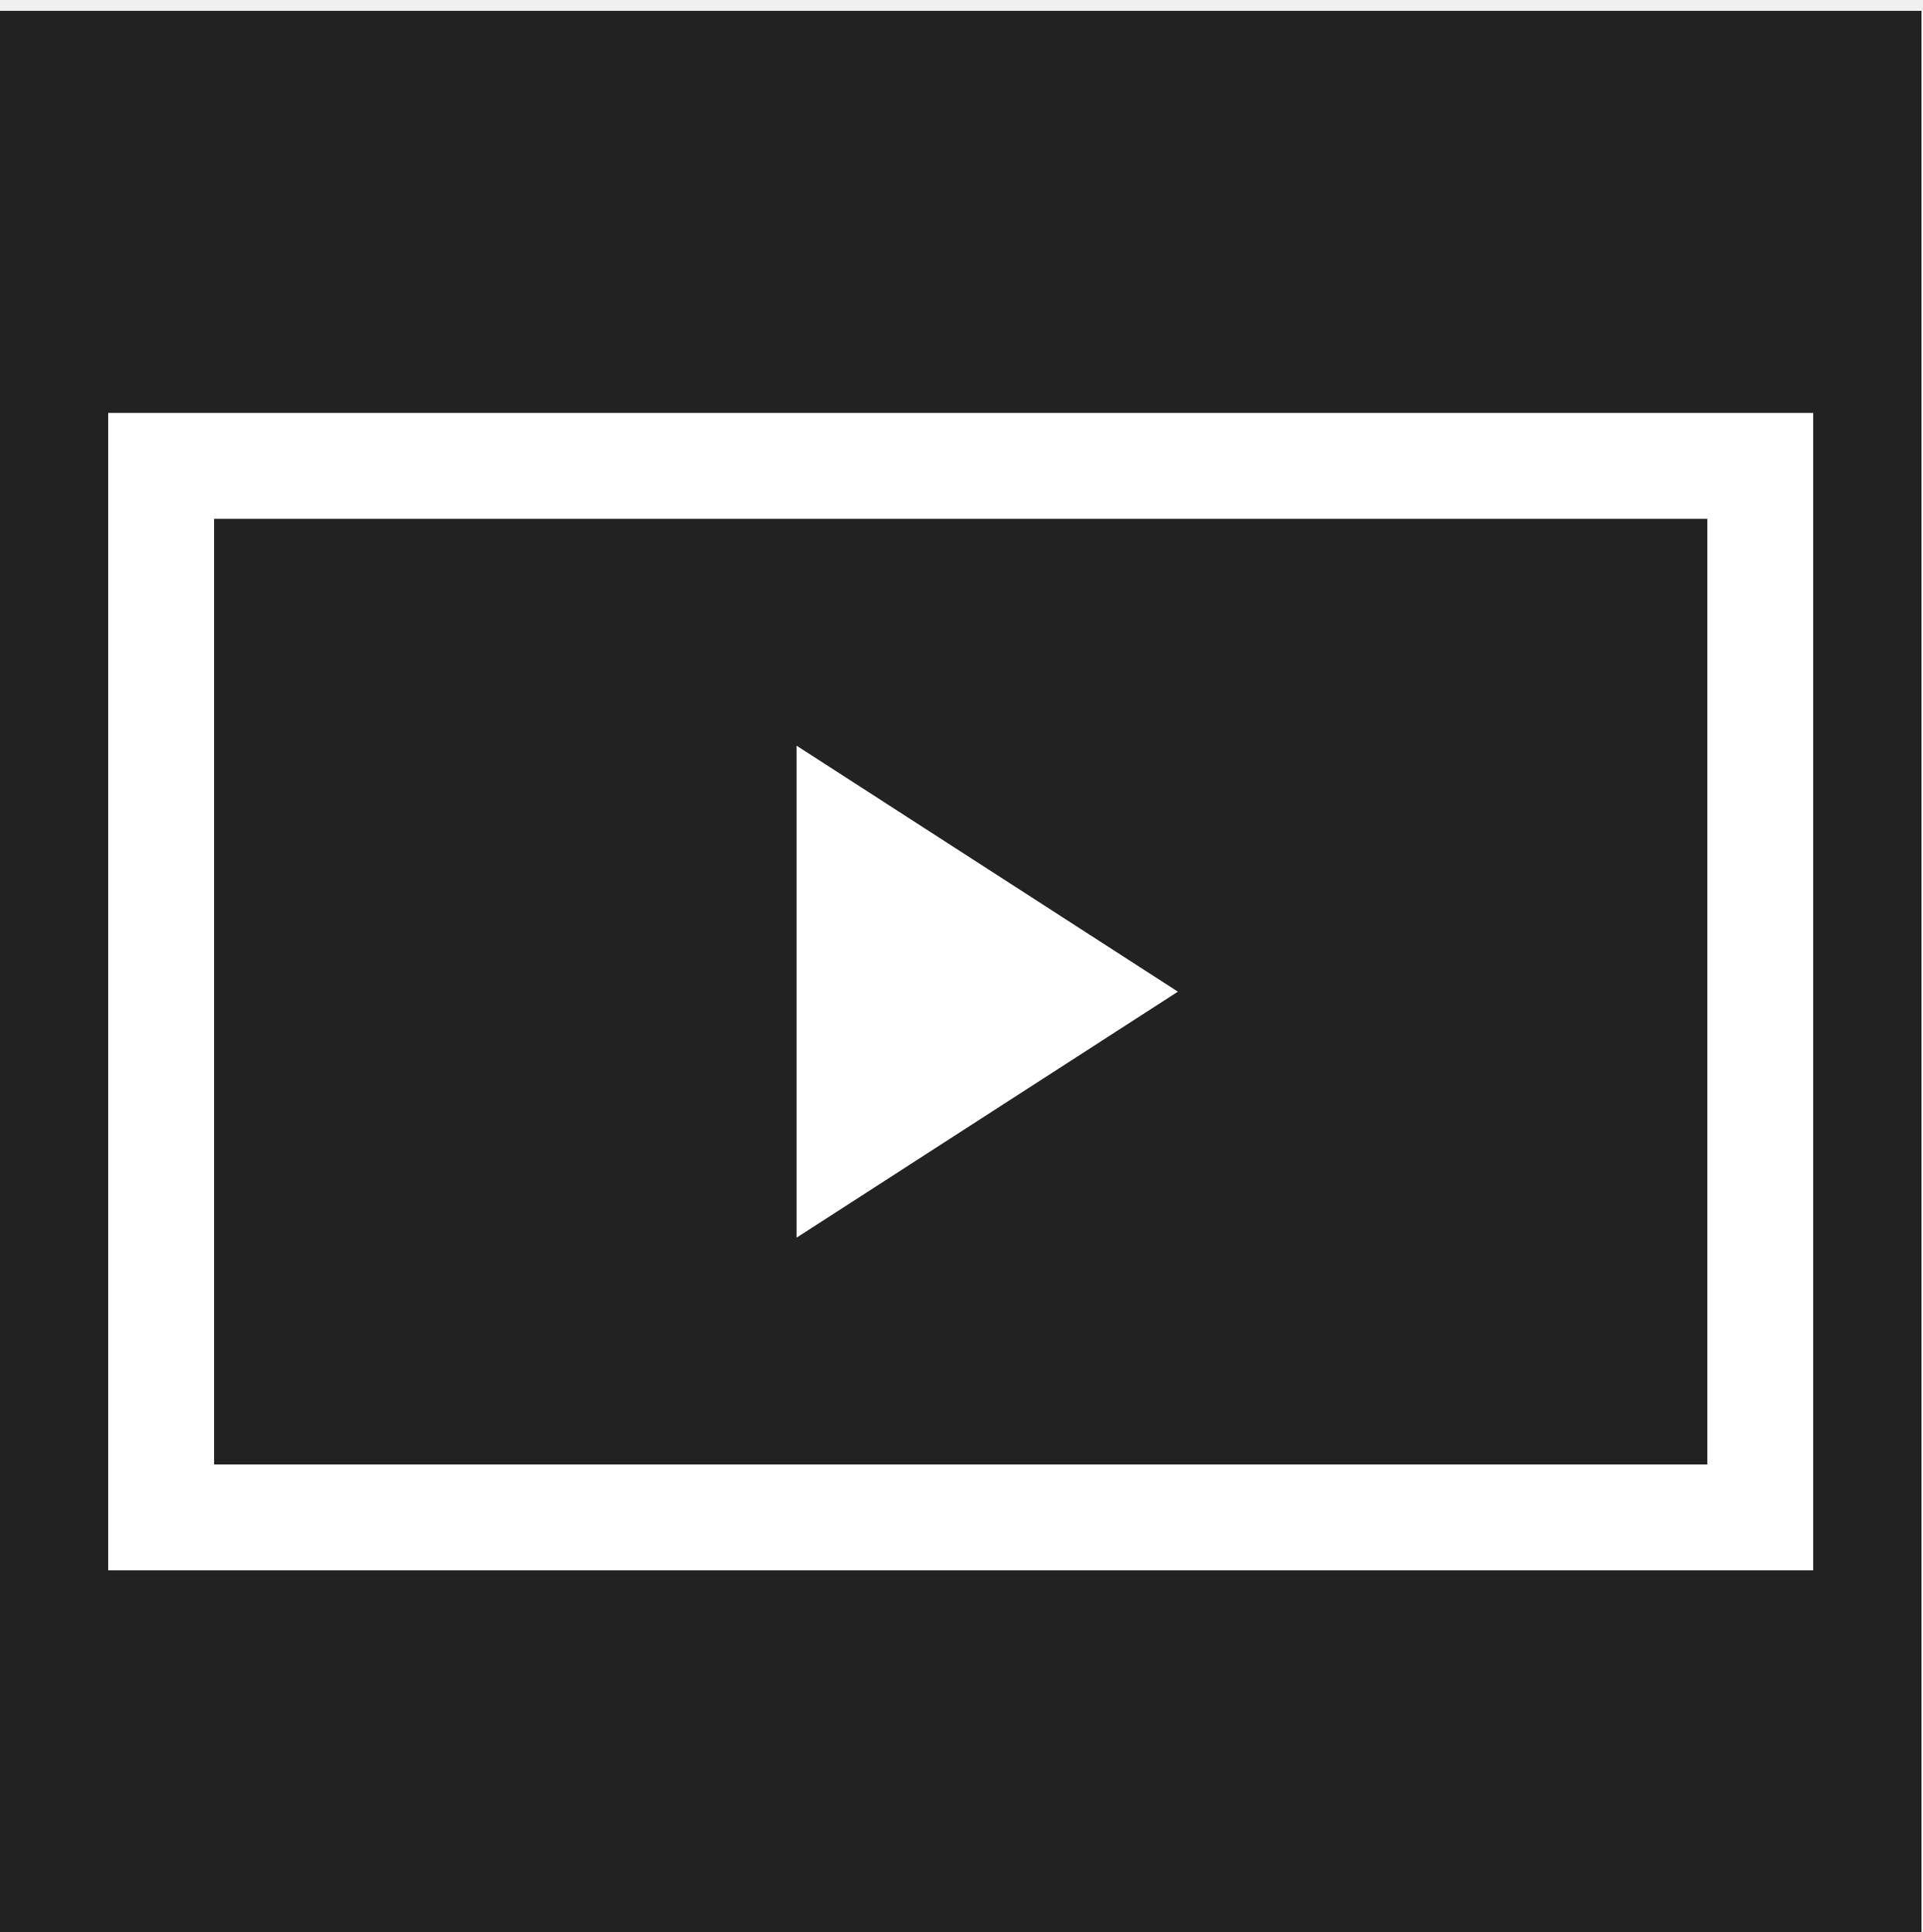
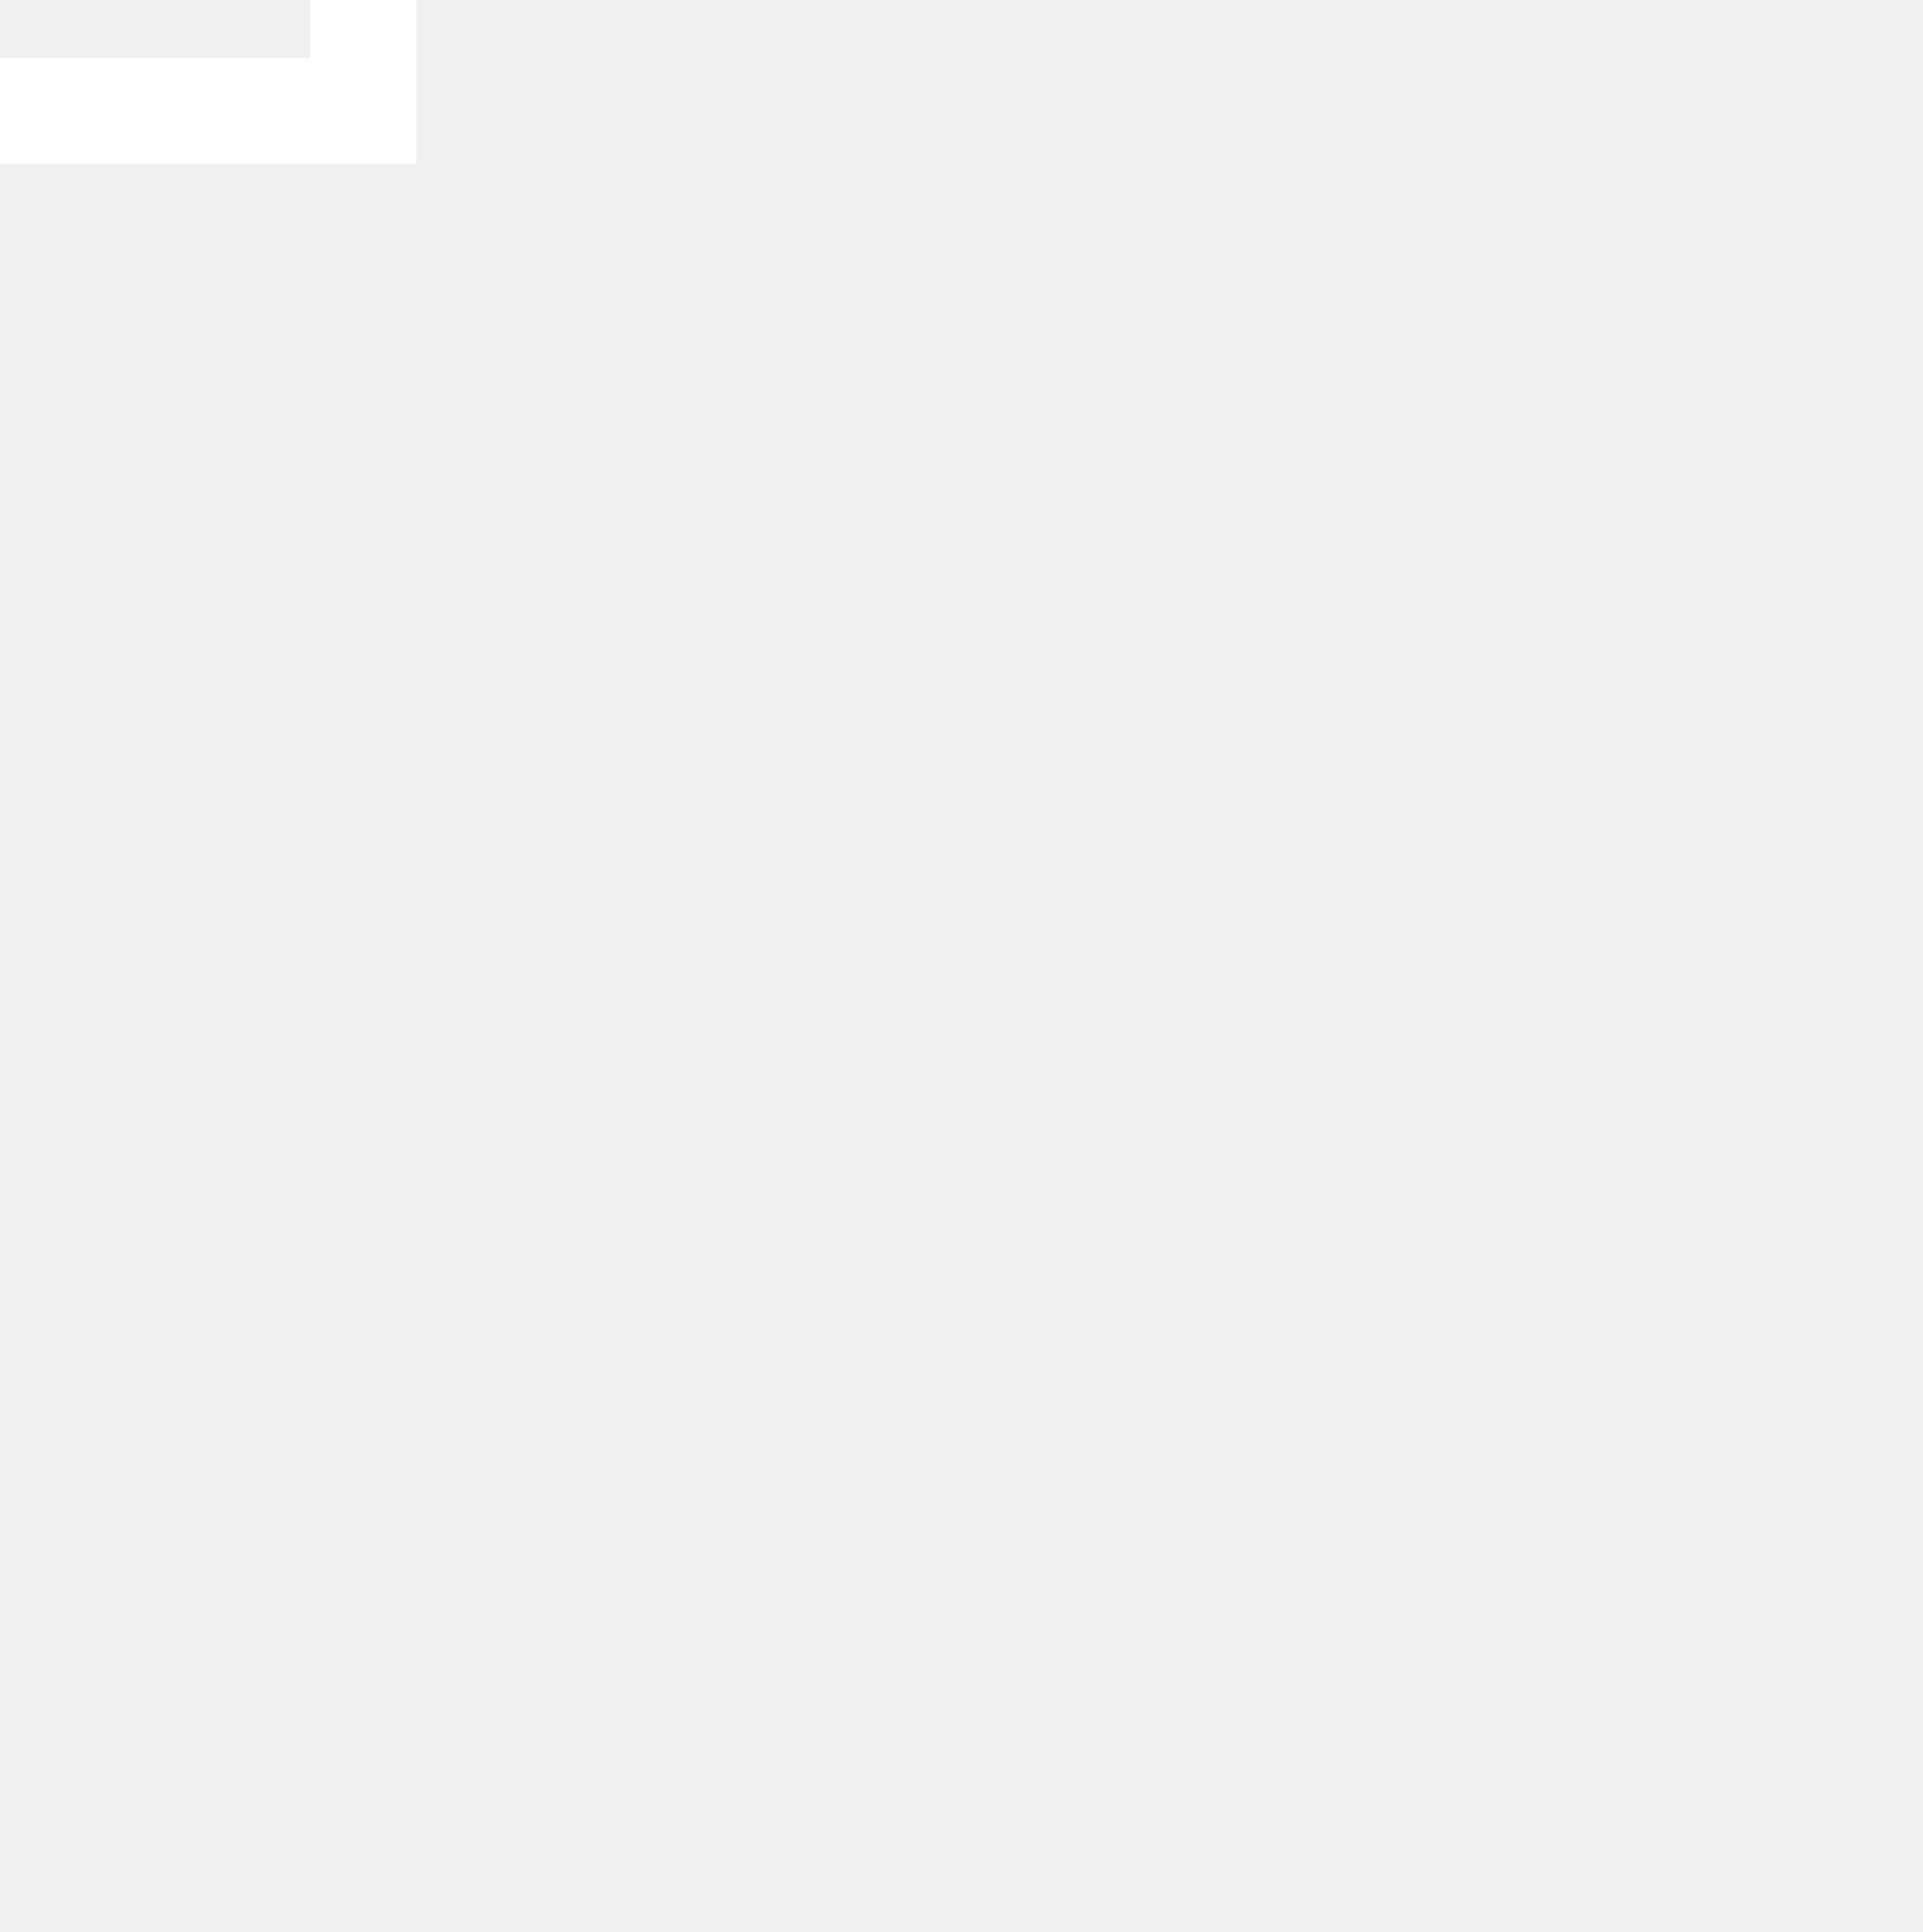
- <svg xmlns="http://www.w3.org/2000/svg" version="1.1" id="Layer_1" x="0px" y="0px" width="200.979px" height="201.979px" viewBox="-146.021 -147.021 200.979 201.979" enable-background="new -146.021 -147.021 200.979 201.979" xml:space="preserve">
-   <rect x="-146.021" y="-145.887" fill="#212221" width="200.848" height="200.844" />
+ <svg xmlns="http://www.w3.org/2000/svg" version="1.1" id="Layer_1" x="0px" y="0px" width="200.979px" height="201.979px" viewBox="0 0 200.979 201.979" enable-background="new 0 0 200.979 201.979" xml:space="preserve">
  <path fill="#FFFFFF" d="M-134.711-103.852V17.149H43.51v-121.001H-134.711z M32.443,6.078h-156.087v-98.86H32.443V6.078z" />
  <polygon fill="#FFFFFF" points="-62.753,-69.064 -62.753,-17.633 -22.896,-43.347 " />
</svg>
